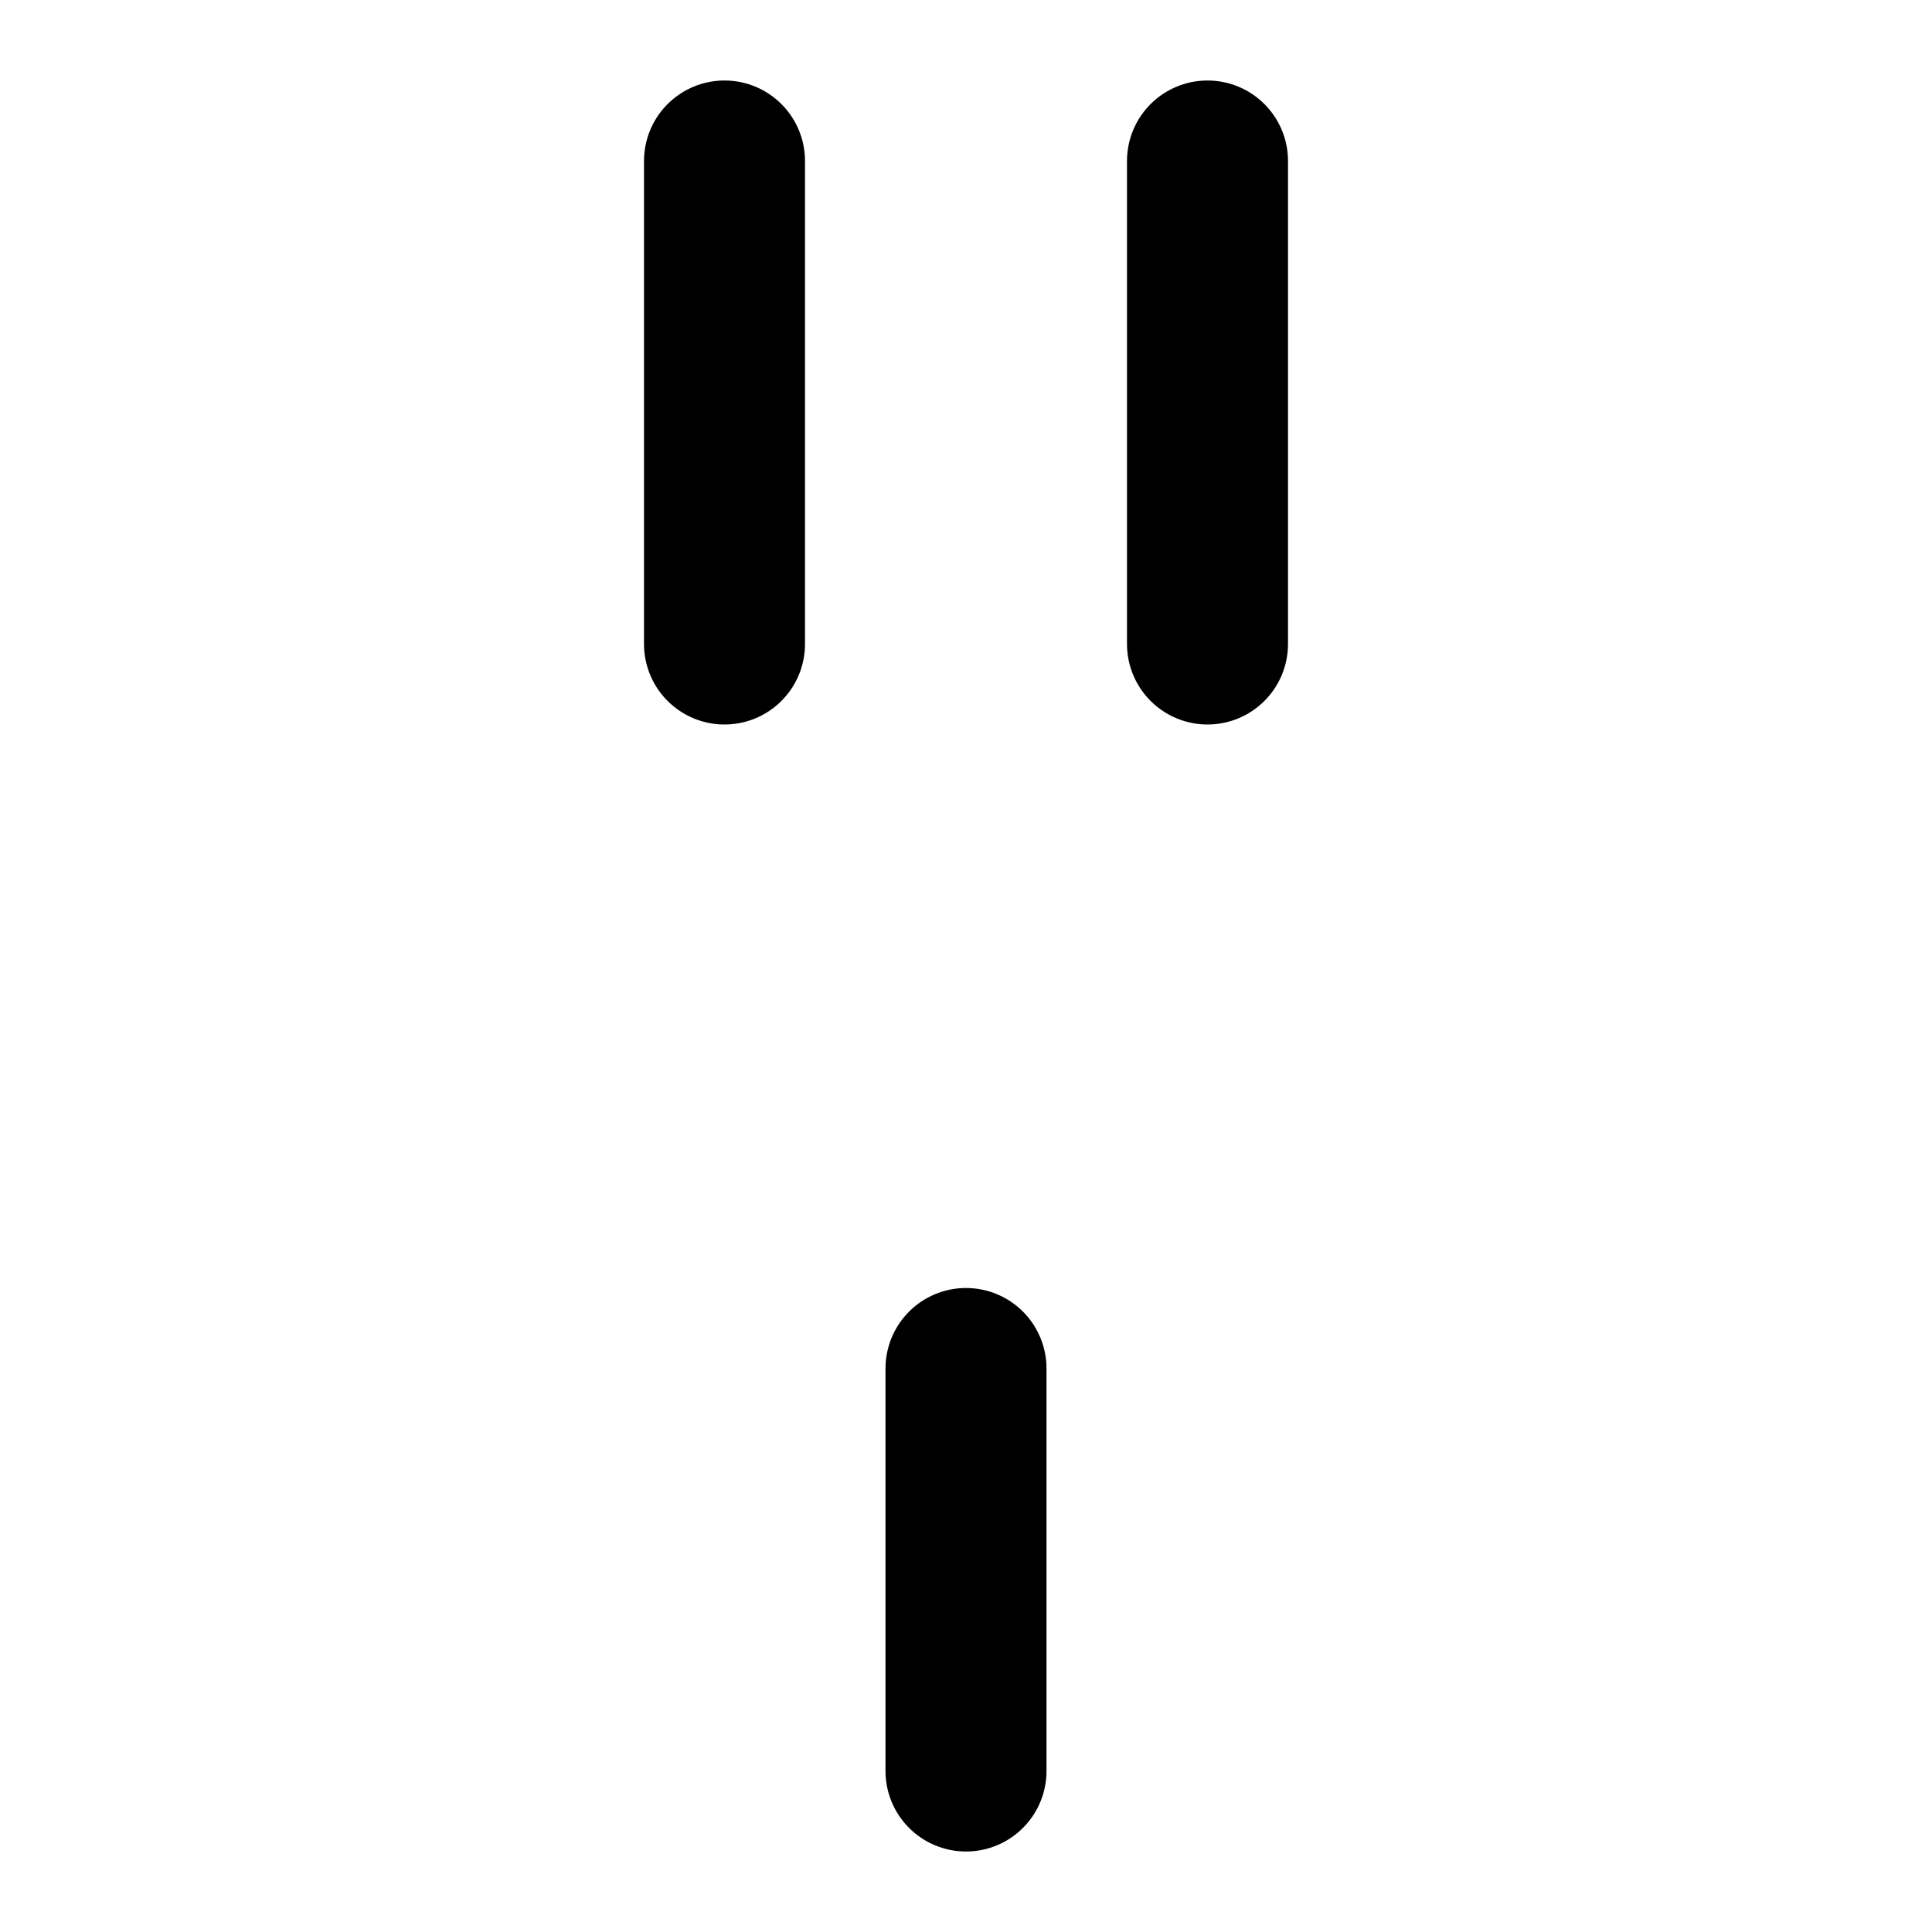
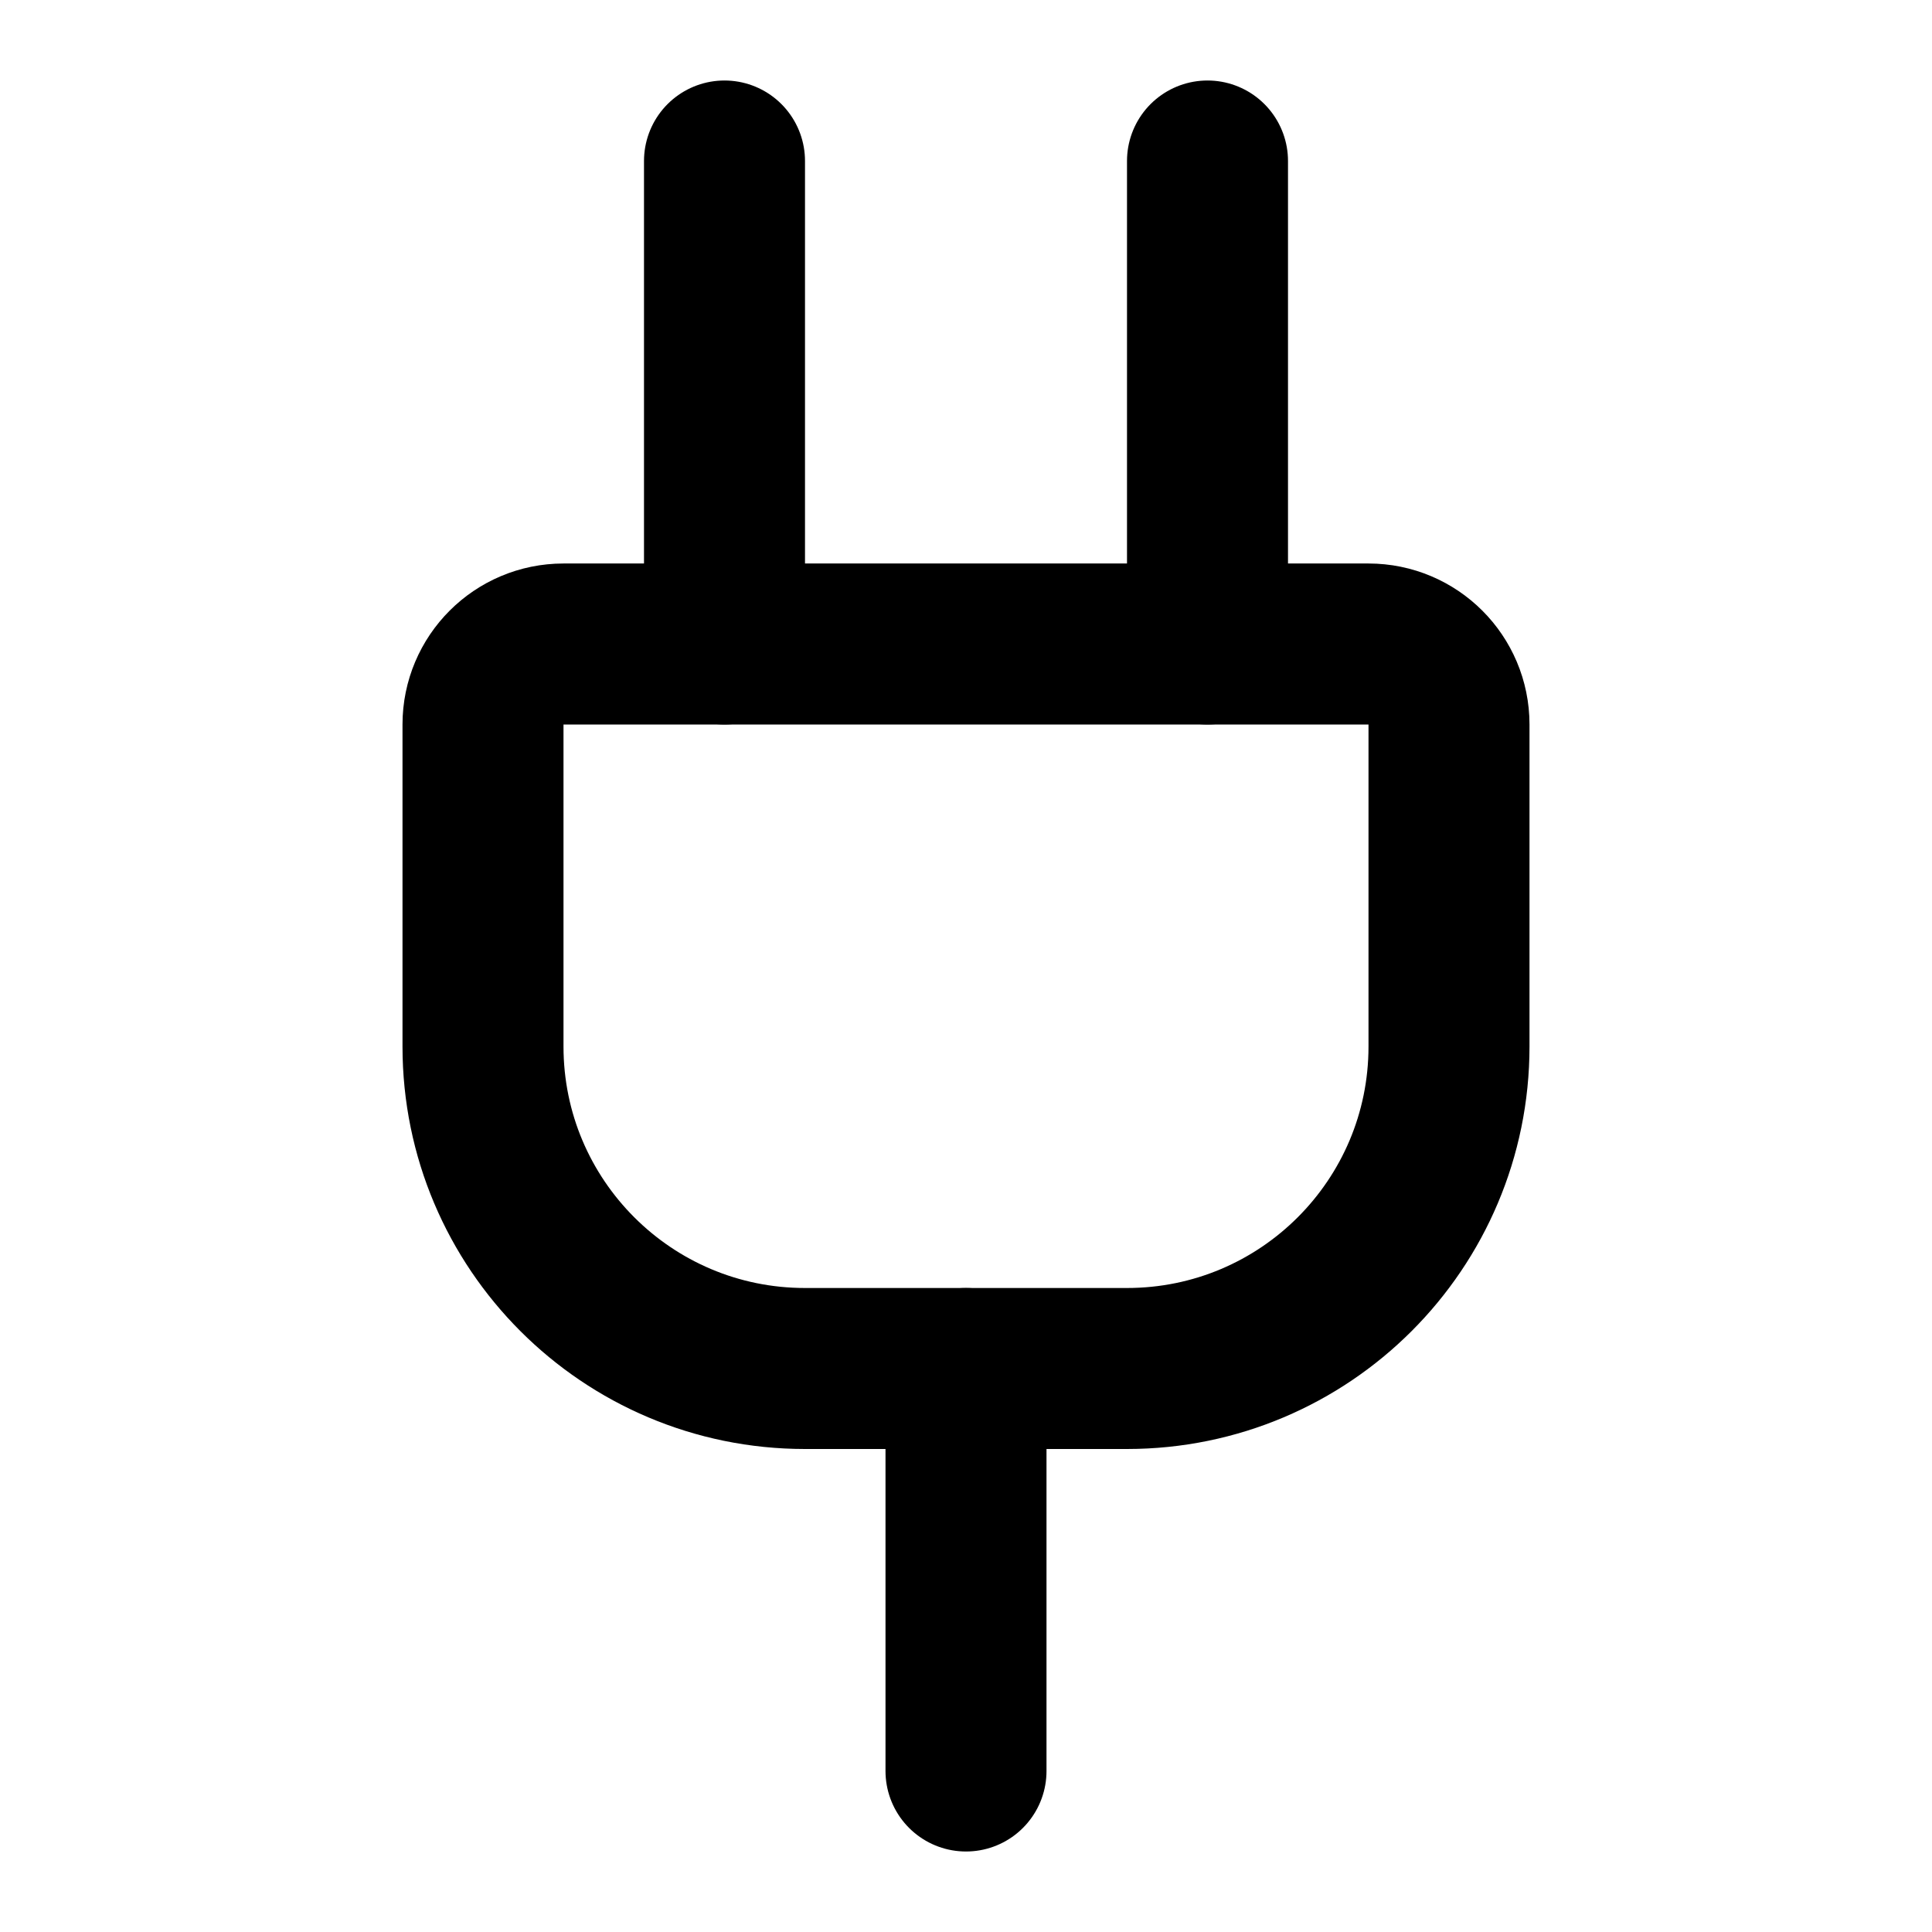
<svg xmlns="http://www.w3.org/2000/svg" class="lucide lucide-plug" width="24" height="24" viewBox="0 0 24 24" fill="none" stroke="currentColor" stroke-width="2" stroke-linecap="round" stroke-linejoin="round">
  <path d="M12 22v-5" />
  <path d="M15 8V2" />
+   <path d="M17 8a1 1 0 0 1 1 1v4a4 4 0 0 1-4 4h-4a4 4 0 0 1-4-4V9a1 1 0 0 1 1-1z" />
  <path d="M9 8V2" />
</svg>
